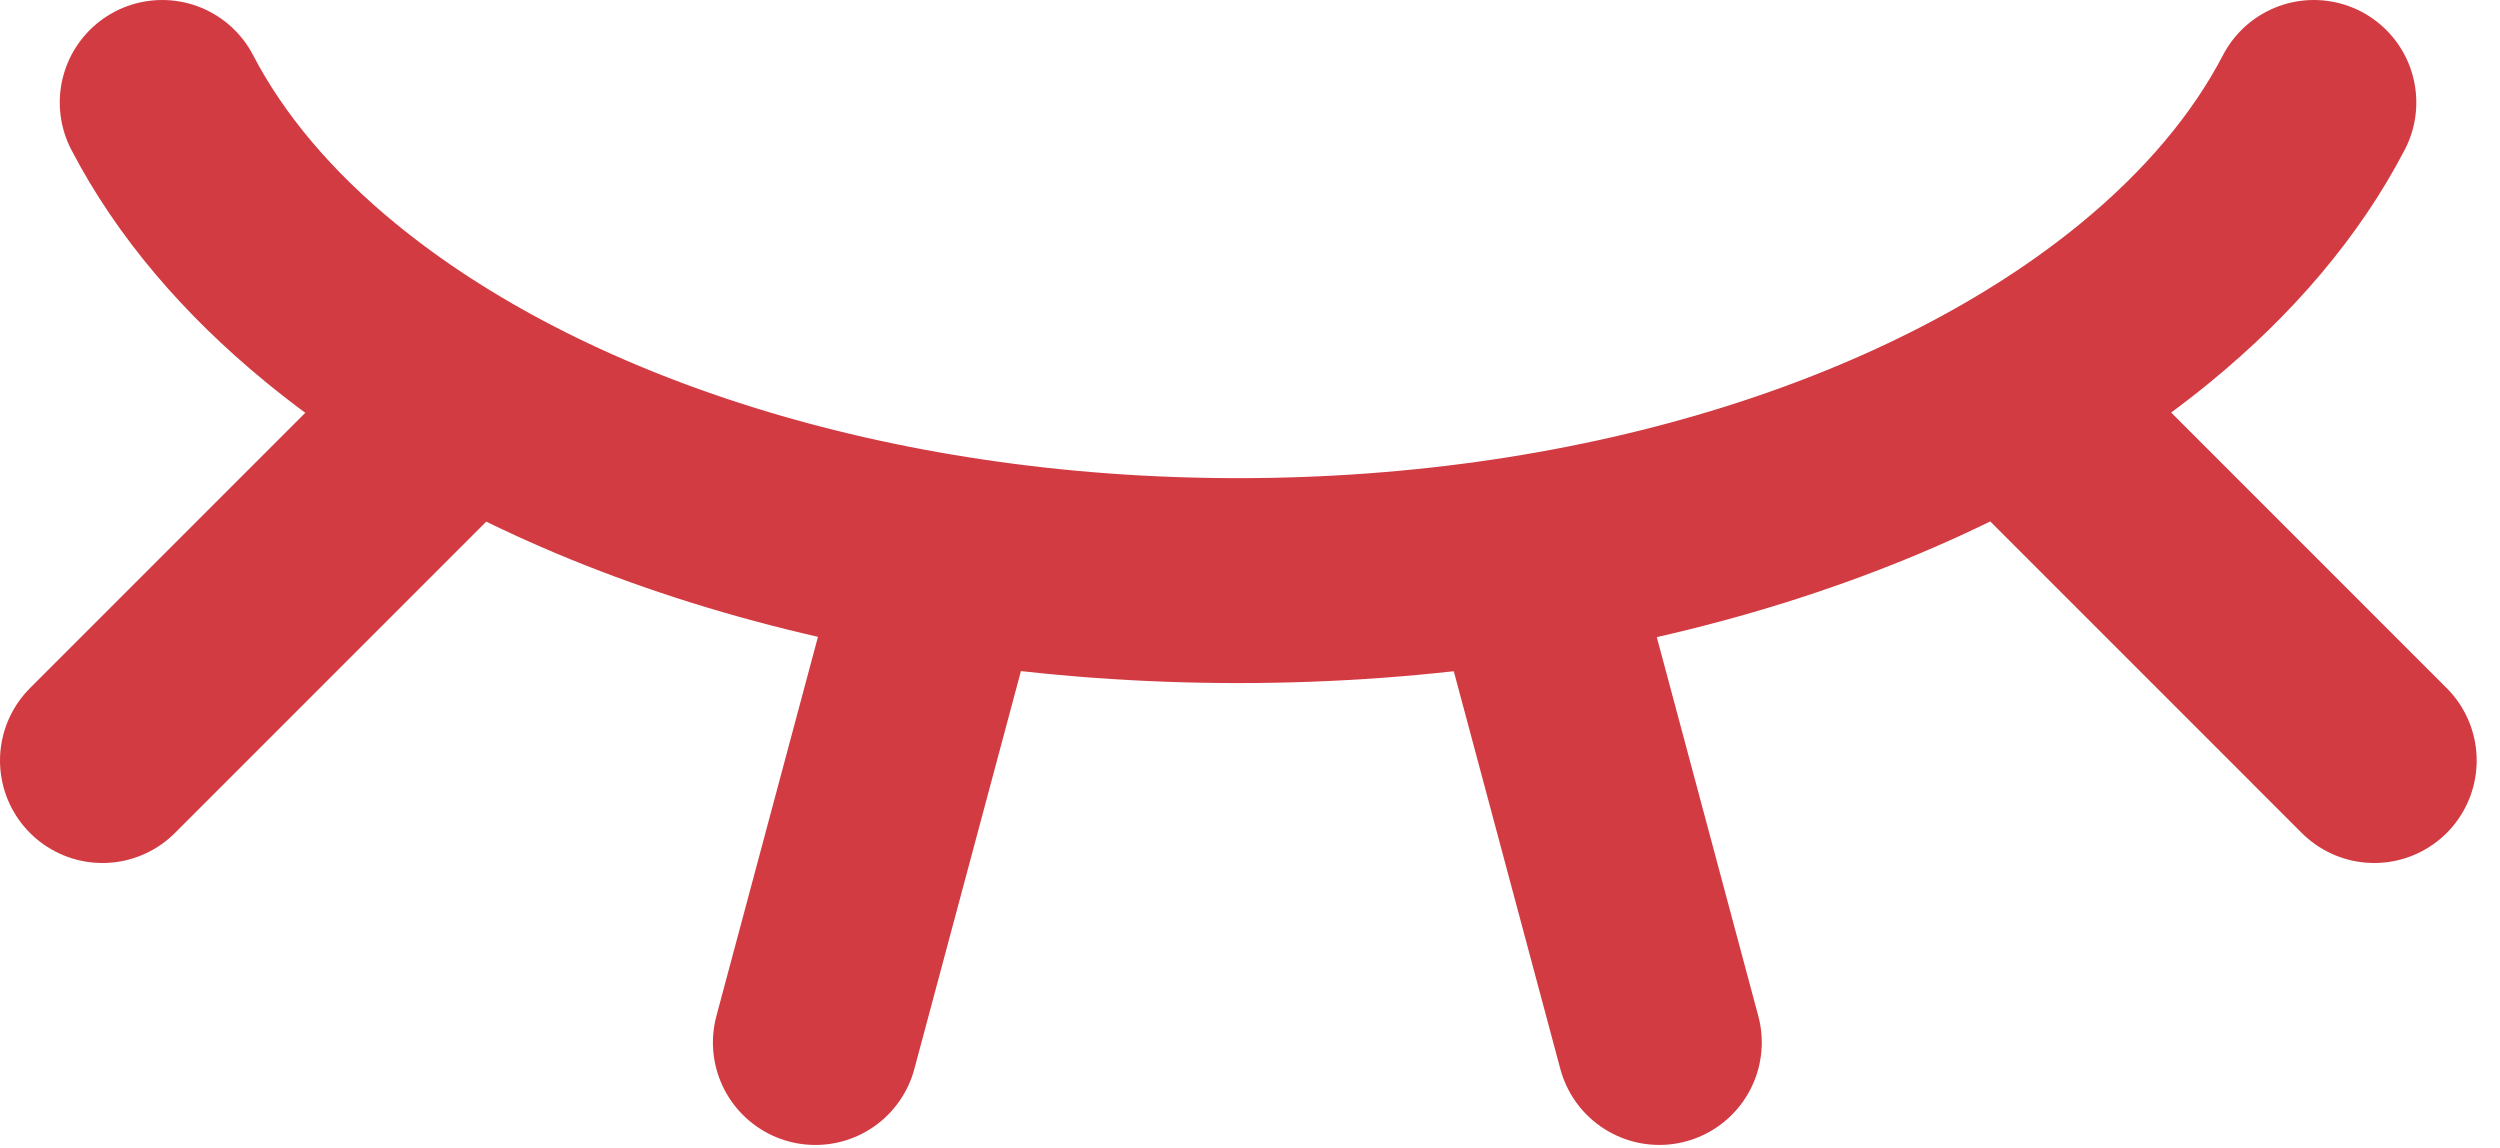
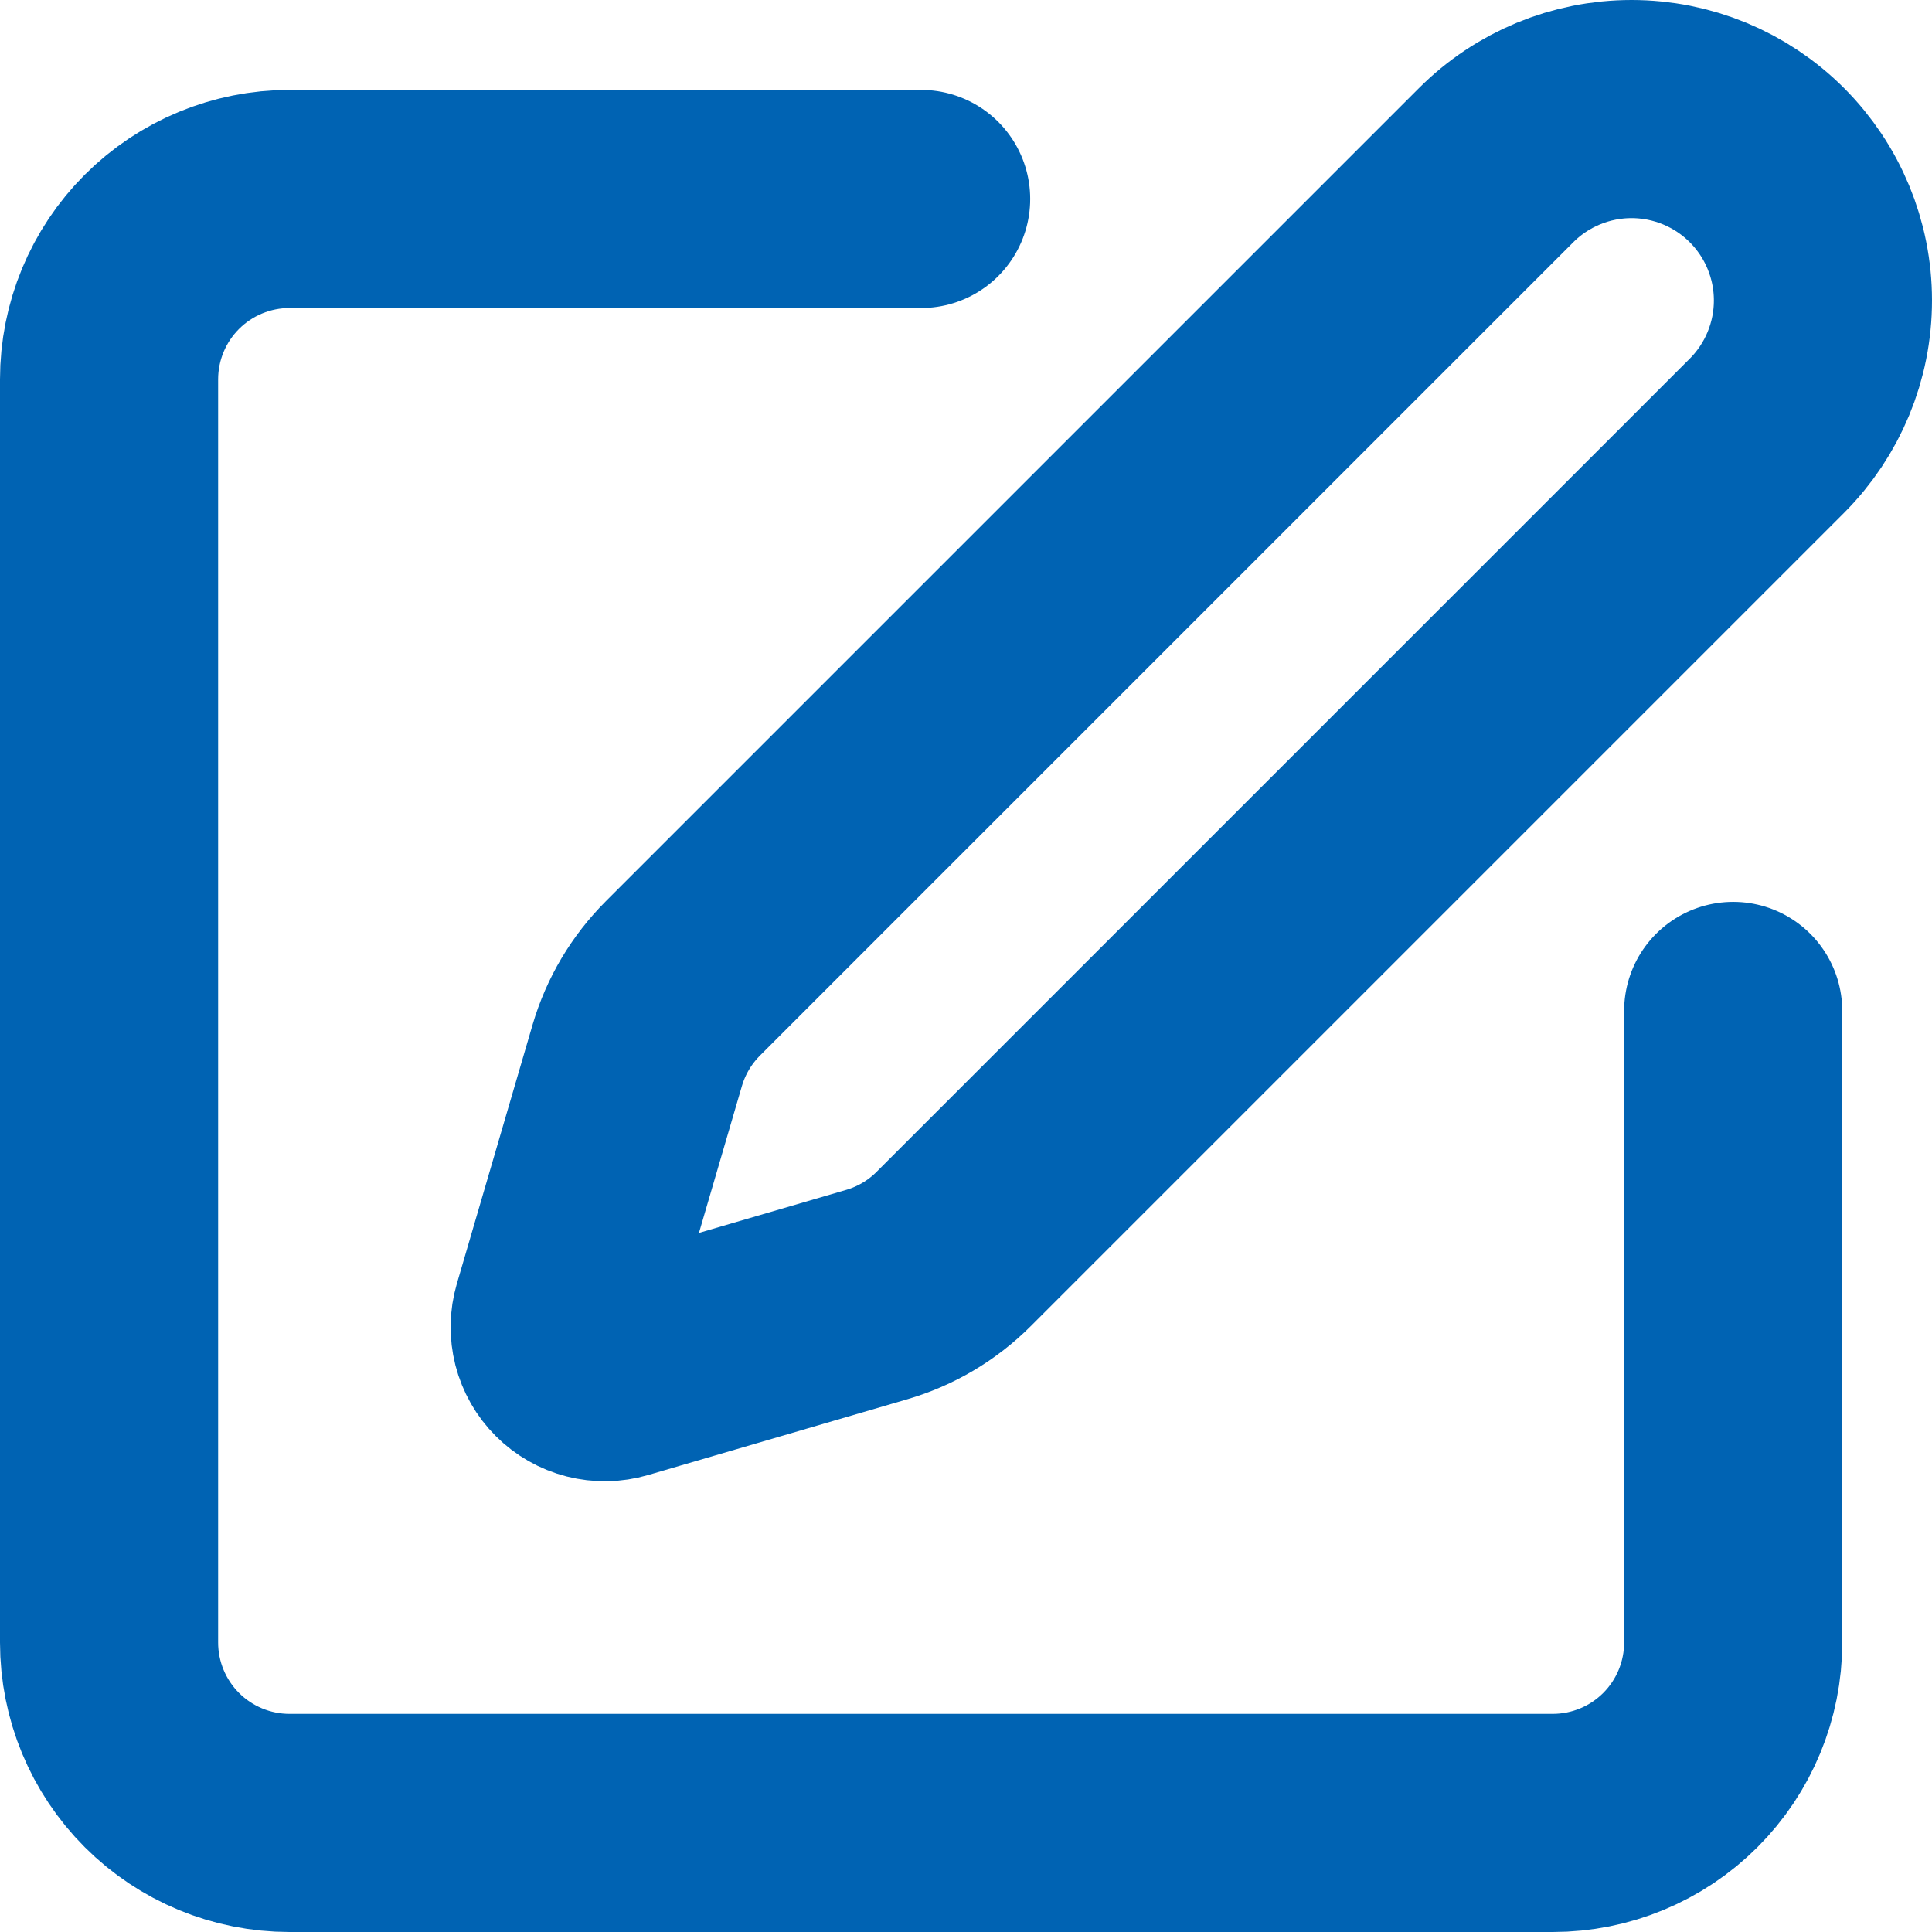
- <svg xmlns="http://www.w3.org/2000/svg" width="61" height="28" viewBox="0 0 61 28" fill="none">
-   <path d="M3.958 2.5C4.884 4.28 6.286 5.928 8.075 7.393C13.088 11.503 21.136 14.167 30.208 14.167C39.281 14.167 47.328 11.503 52.342 7.393C54.131 5.928 55.532 4.28 56.458 2.5M37.468 14.167L40.487 25.436M49.683 10.308L57.931 18.557M2.5 18.557L10.75 10.307M19.895 25.437L22.914 14.167" stroke="#D23B42" stroke-width="5" stroke-linecap="round" stroke-linejoin="round" />
+ <svg xmlns="http://www.w3.org/2000/svg" width="62" height="62" viewBox="0 0 62 62" fill="none">
+   <path d="M29.56 6.385H9.291C7.755 6.385 6.282 6.995 5.196 8.081C4.11 9.166 3.5 10.639 3.5 12.175V52.709C3.5 54.245 4.11 55.718 5.196 56.804C6.282 57.89 7.755 58.5 9.291 58.5H49.829C51.365 58.5 52.838 57.89 53.924 56.804C55.01 55.718 55.62 54.245 55.62 52.709V32.442" stroke="#0063B3" stroke-width="7" stroke-linecap="round" stroke-linejoin="round" />
+   <path d="M48.014 5.299C49.166 4.147 50.728 3.5 52.358 3.5C53.987 3.5 55.549 4.147 56.701 5.299C57.853 6.451 58.5 8.013 58.5 9.642C58.5 11.271 57.853 12.833 56.701 13.985L30.603 40.083C29.916 40.77 29.066 41.273 28.133 41.545L19.814 43.977C19.565 44.05 19.301 44.054 19.049 43.99C18.798 43.925 18.569 43.795 18.385 43.611C18.201 43.428 18.071 43.198 18.006 42.947C17.942 42.695 17.946 42.431 18.019 42.182L20.451 33.864C20.725 32.932 21.229 32.084 21.916 31.397L48.014 5.299Z" stroke="#0063B3" stroke-width="7" stroke-linecap="round" stroke-linejoin="round" />
</svg>
